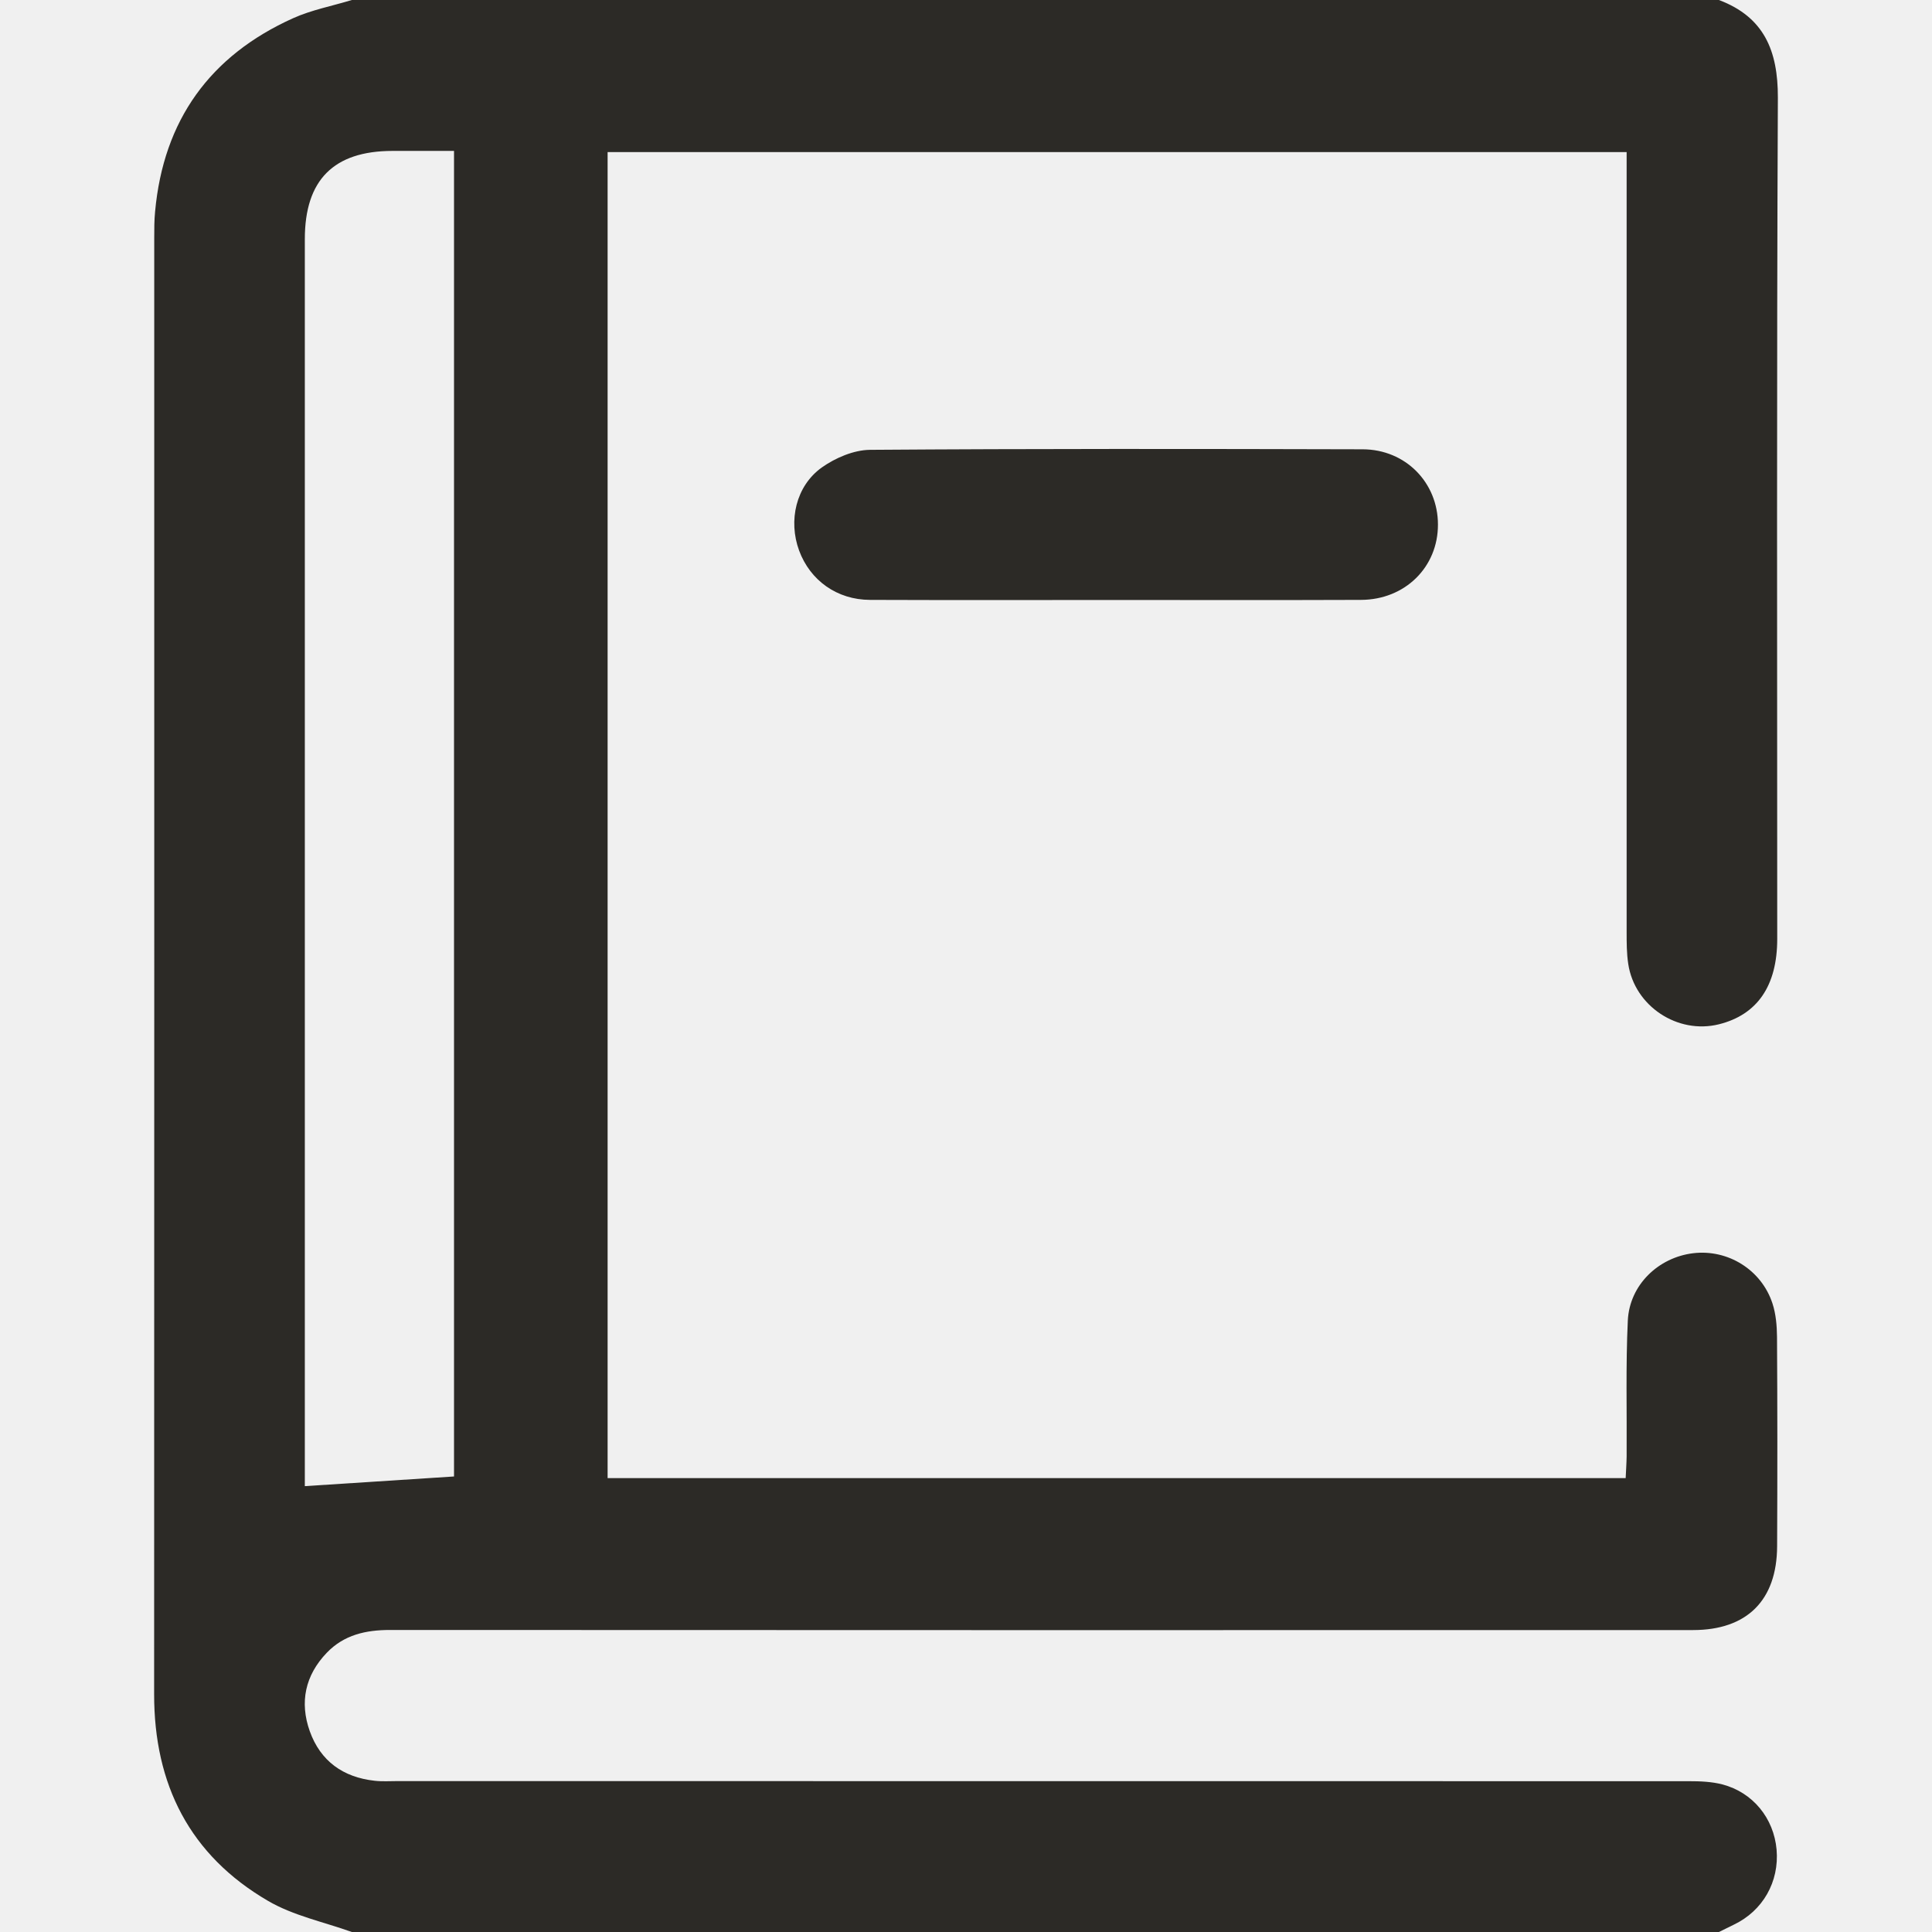
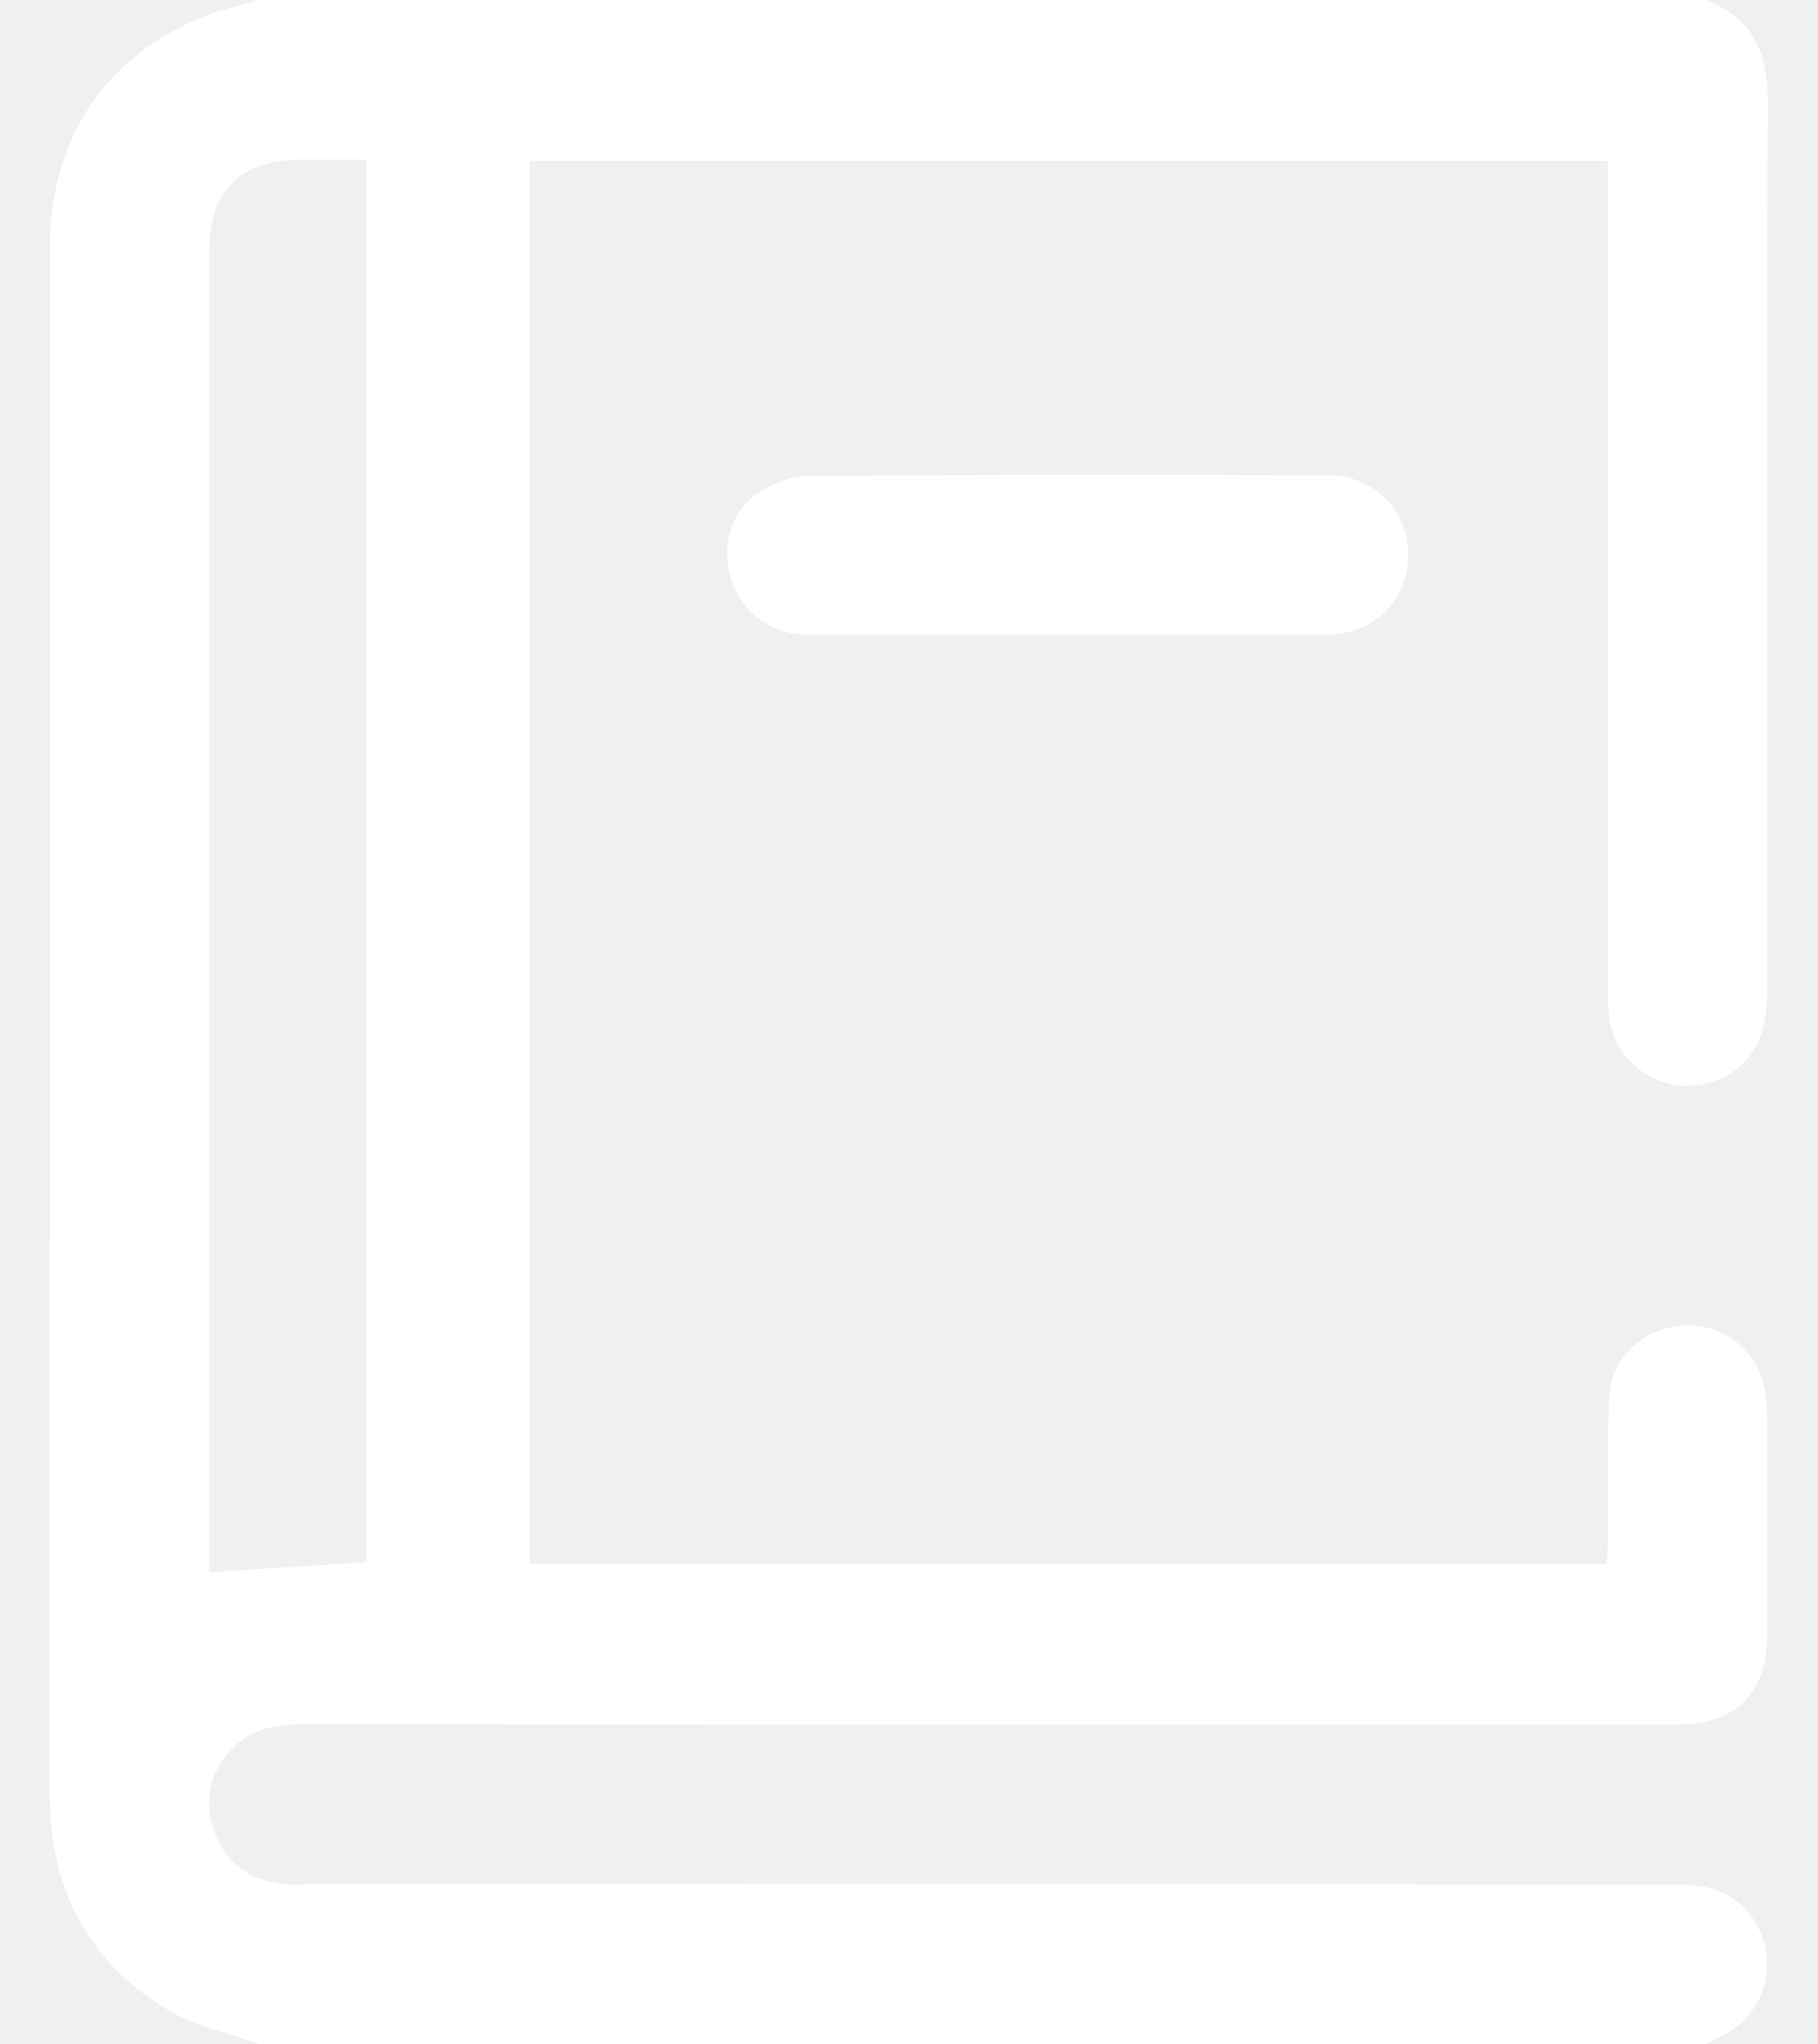
- <svg xmlns="http://www.w3.org/2000/svg" width="18" height="18" viewBox="0 0 18 18" fill="none">
-   <g clip-path="url(#clip0_182_3185)">
-     <path d="M16.015 4.72069e-05C16.436 0.159 16.565 0.473 16.564 0.909C16.552 3.522 16.558 6.135 16.558 8.748C16.558 9.185 16.372 9.454 16.015 9.543C15.63 9.639 15.229 9.374 15.17 8.981C15.155 8.883 15.155 8.782 15.155 8.683C15.155 6.34 15.155 3.996 15.155 1.653C15.155 1.578 15.155 1.502 15.155 1.417C11.985 1.417 8.83 1.417 5.661 1.417C5.661 5.533 5.661 9.646 5.661 13.771C8.817 13.771 11.972 13.771 15.146 13.771C15.149 13.703 15.154 13.635 15.155 13.568C15.158 13.146 15.146 12.724 15.166 12.303C15.182 11.971 15.451 11.715 15.775 11.676C16.099 11.637 16.412 11.831 16.514 12.145C16.546 12.243 16.555 12.352 16.556 12.456C16.56 13.106 16.56 13.756 16.557 14.406C16.555 14.911 16.275 15.187 15.773 15.187C11.727 15.188 7.681 15.188 3.635 15.186C3.408 15.186 3.205 15.231 3.044 15.399C2.843 15.609 2.79 15.859 2.886 16.129C2.986 16.409 3.198 16.559 3.491 16.591C3.561 16.599 3.632 16.594 3.702 16.594C7.713 16.594 11.724 16.594 15.735 16.595C15.839 16.595 15.947 16.599 16.047 16.625C16.332 16.7 16.526 16.94 16.552 17.232C16.578 17.532 16.424 17.803 16.153 17.932C16.107 17.954 16.061 17.977 16.015 18C11.769 18 7.524 18 3.278 18C3.016 17.906 2.733 17.848 2.497 17.71C1.768 17.285 1.435 16.626 1.436 15.783C1.438 11.261 1.437 6.739 1.437 2.217C1.437 2.135 1.437 2.053 1.445 1.971C1.523 1.12 1.956 0.519 2.73 0.17C2.903 0.092 3.095 0.056 3.278 0C7.524 4.6875e-05 11.769 4.72069e-05 16.015 4.72069e-05ZM4.23 13.756C4.23 9.645 4.23 5.53 4.23 1.406C4.029 1.406 3.843 1.406 3.656 1.406C3.109 1.407 2.84 1.676 2.84 2.228C2.84 6.047 2.84 9.867 2.84 13.687C2.84 13.749 2.84 13.812 2.84 13.846C3.312 13.816 3.764 13.786 4.23 13.756Z" fill="#2C2A26" />
-     <path d="M10.401 5.59C9.636 5.59 8.871 5.592 8.106 5.589C7.798 5.588 7.548 5.408 7.445 5.129C7.343 4.851 7.415 4.528 7.657 4.355C7.783 4.266 7.953 4.193 8.104 4.191C9.634 4.18 11.165 4.182 12.695 4.186C13.096 4.187 13.397 4.497 13.397 4.887C13.398 5.283 13.091 5.588 12.679 5.589C11.92 5.592 11.16 5.59 10.401 5.59Z" fill="#2C2A26" />
-   </g>
-   <defs>
-     <clipPath id="clip0_182_3185">
-       <rect width="18" height="18" fill="white" />
-     </clipPath>
-   </defs>
+ <svg xmlns="http://www.w3.org/2000/svg" width="16" height="18" viewBox="0 0 16 18" fill="none">
+   <path d="M15.015 4.72069e-05C15.437 0.159 15.566 0.473 15.564 0.909C15.553 3.522 15.559 6.135 15.558 8.748C15.558 9.185 15.373 9.454 15.016 9.543C14.631 9.639 14.23 9.374 14.171 8.981C14.156 8.883 14.156 8.782 14.156 8.683C14.155 6.34 14.155 3.996 14.155 1.653C14.155 1.578 14.155 1.502 14.155 1.417C10.985 1.417 7.831 1.417 4.662 1.417C4.662 5.533 4.662 9.646 4.662 13.771C7.818 13.771 10.973 13.771 14.146 13.771C14.149 13.703 14.155 13.635 14.155 13.568C14.158 13.146 14.147 12.724 14.167 12.303C14.183 11.971 14.451 11.715 14.776 11.676C15.099 11.637 15.413 11.831 15.514 12.145C15.546 12.243 15.556 12.352 15.557 12.456C15.56 13.106 15.56 13.756 15.558 14.406C15.556 14.911 15.276 15.187 14.773 15.187C10.727 15.188 6.681 15.188 2.635 15.186C2.409 15.186 2.205 15.231 2.044 15.399C1.843 15.609 1.79 15.859 1.887 16.129C1.987 16.409 2.199 16.559 2.492 16.591C2.561 16.599 2.632 16.594 2.702 16.594C6.713 16.594 10.724 16.594 14.735 16.595C14.839 16.595 14.947 16.599 15.047 16.625C15.333 16.7 15.526 16.94 15.552 17.232C15.579 17.532 15.425 17.803 15.154 17.932C15.107 17.954 15.062 17.977 15.015 18C10.77 18 6.524 18 2.279 18C2.017 17.906 1.734 17.848 1.497 17.71C0.768 17.285 0.436 16.626 0.436 15.783C0.439 11.261 0.437 6.739 0.438 2.217C0.438 2.135 0.438 2.053 0.445 1.971C0.524 1.12 0.956 0.519 1.731 0.17C1.904 0.092 2.096 0.056 2.279 0C6.524 4.6875e-05 10.77 4.72069e-05 15.015 4.72069e-05ZM3.23 13.756C3.23 9.645 3.23 5.53 3.23 1.406C3.03 1.406 2.843 1.406 2.656 1.406C2.109 1.407 1.841 1.676 1.841 2.228C1.84 6.047 1.841 9.867 1.841 13.687C1.841 13.749 1.841 13.812 1.841 13.846C2.313 13.816 2.764 13.786 3.23 13.756Z" fill="white" />
+   <path d="M9.402 5.59C8.637 5.59 7.872 5.592 7.107 5.589C6.799 5.588 6.549 5.408 6.446 5.129C6.344 4.851 6.416 4.528 6.658 4.355C6.784 4.266 6.954 4.193 7.105 4.191C8.635 4.18 10.166 4.182 11.696 4.186C12.097 4.187 12.398 4.497 12.398 4.887C12.399 5.283 12.092 5.588 11.68 5.589C10.921 5.592 10.161 5.59 9.402 5.59Z" fill="white" />
</svg>
